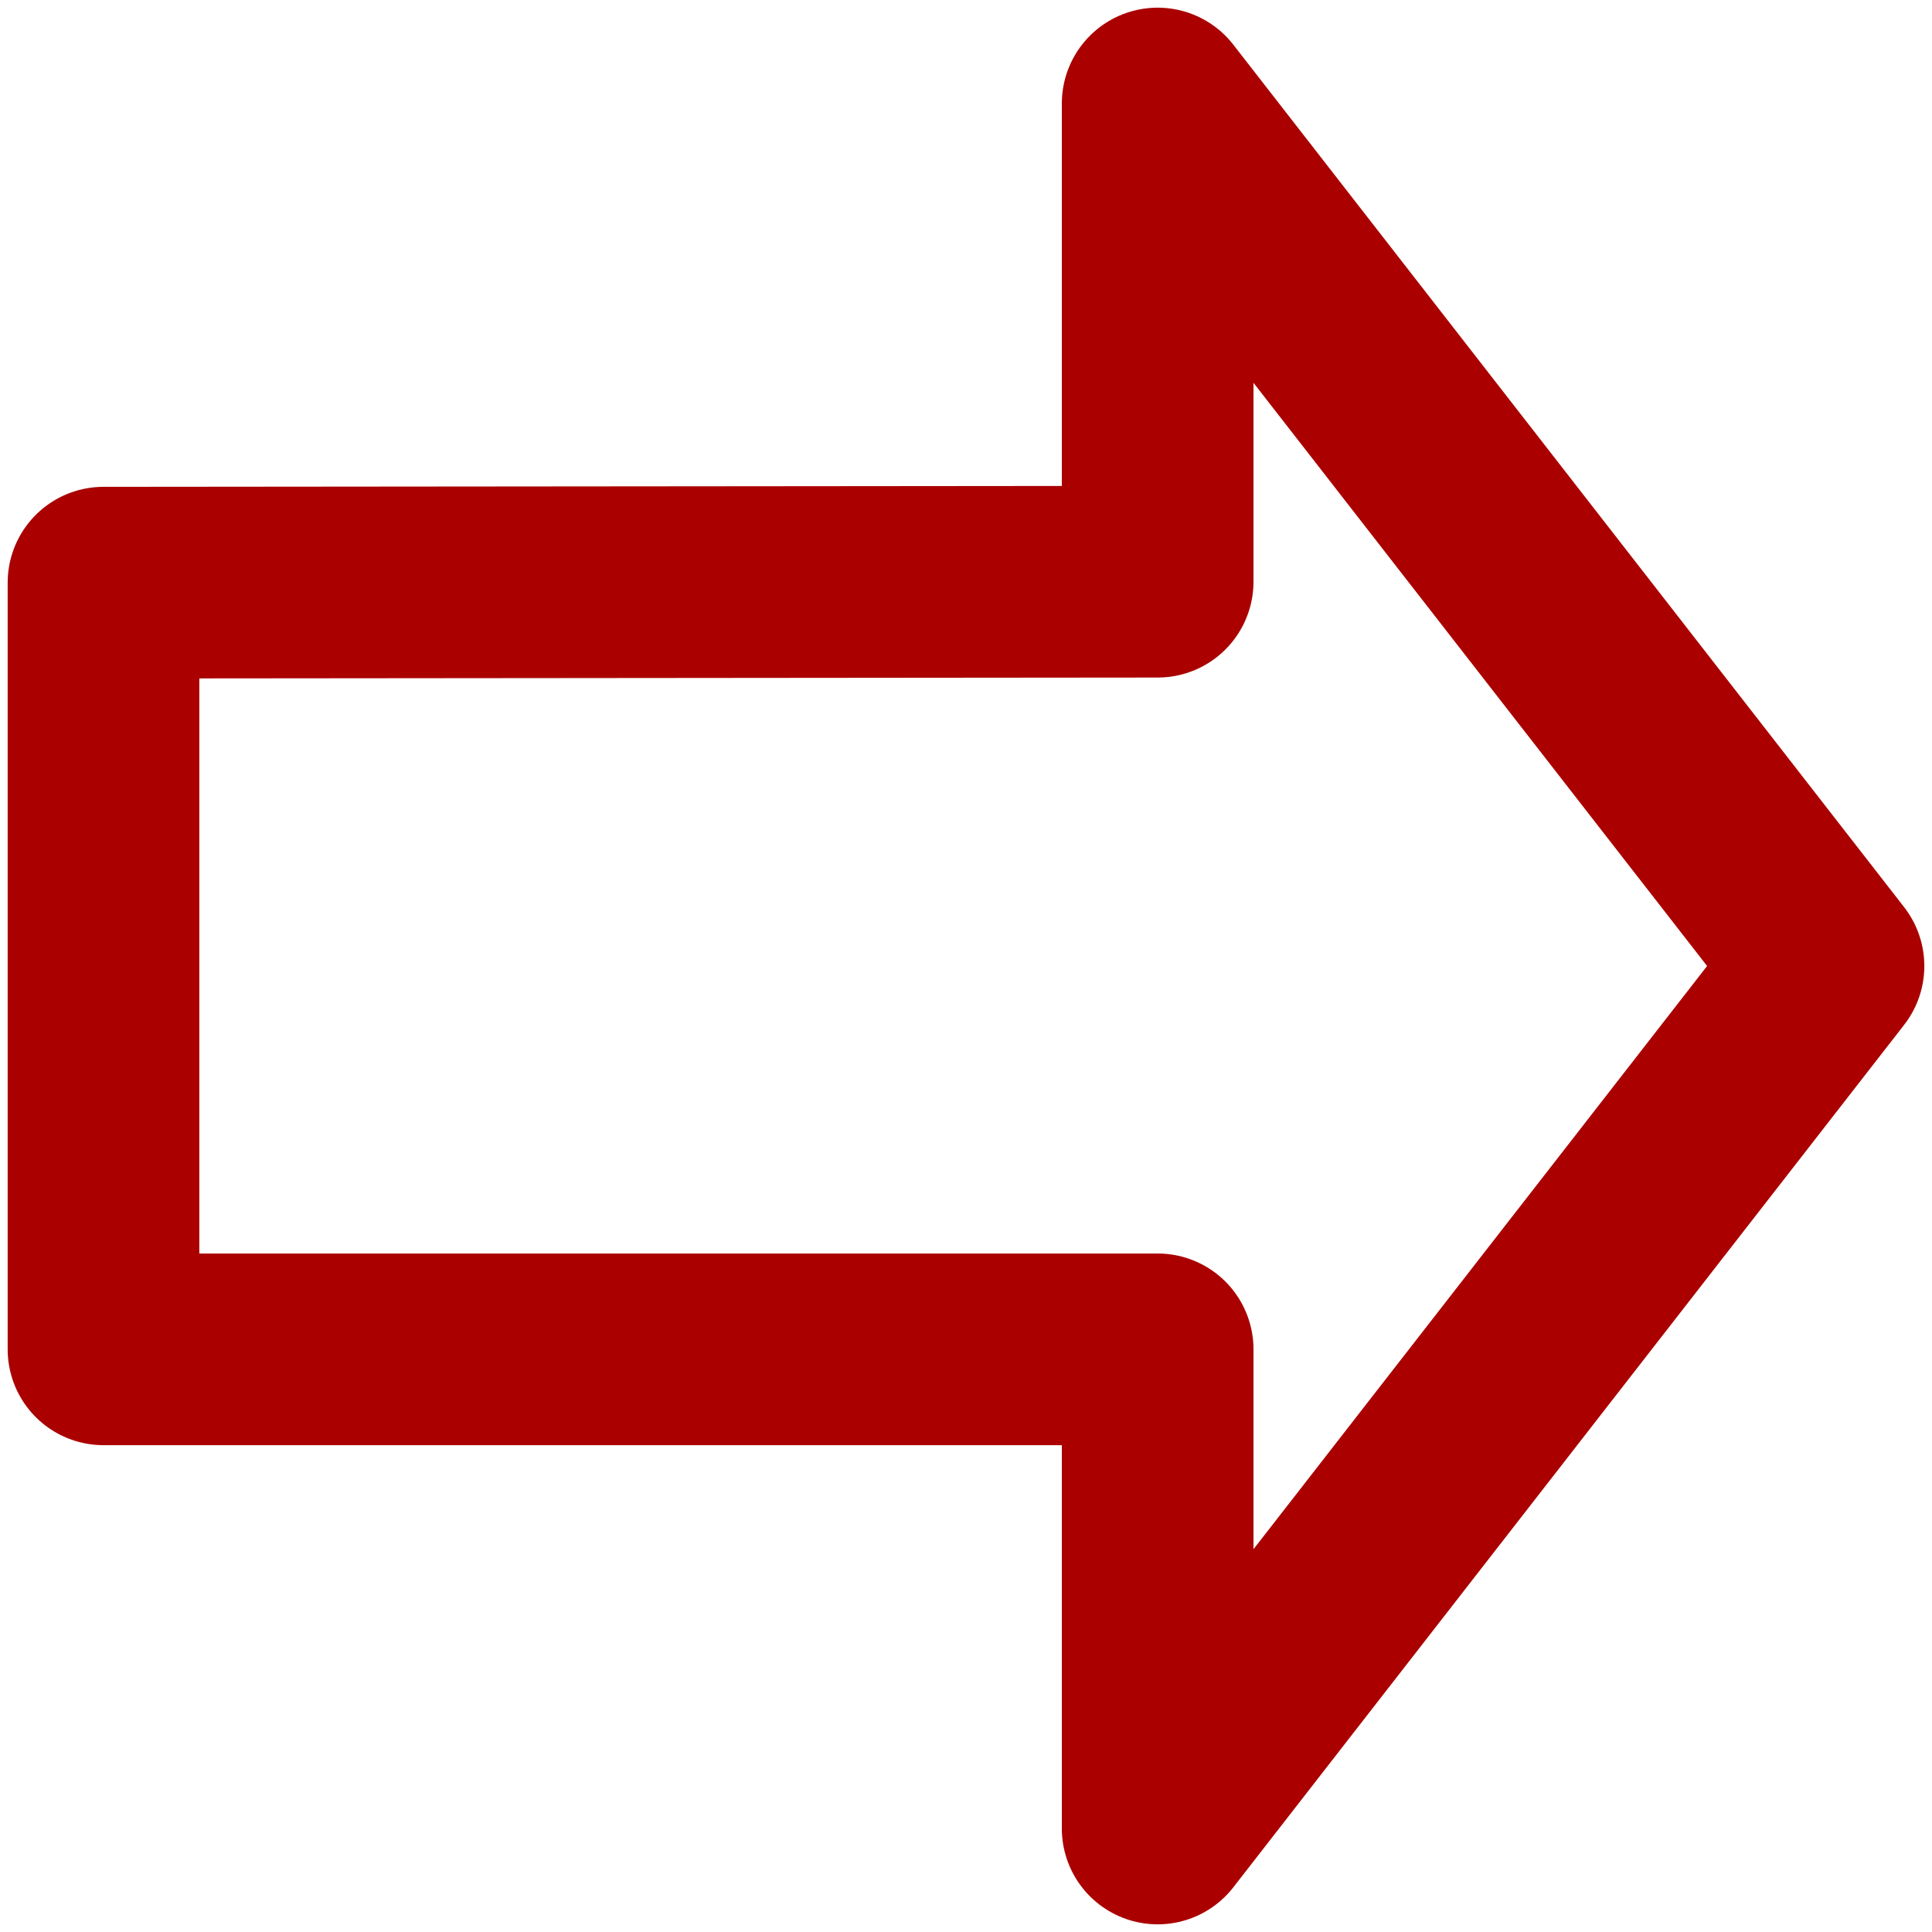
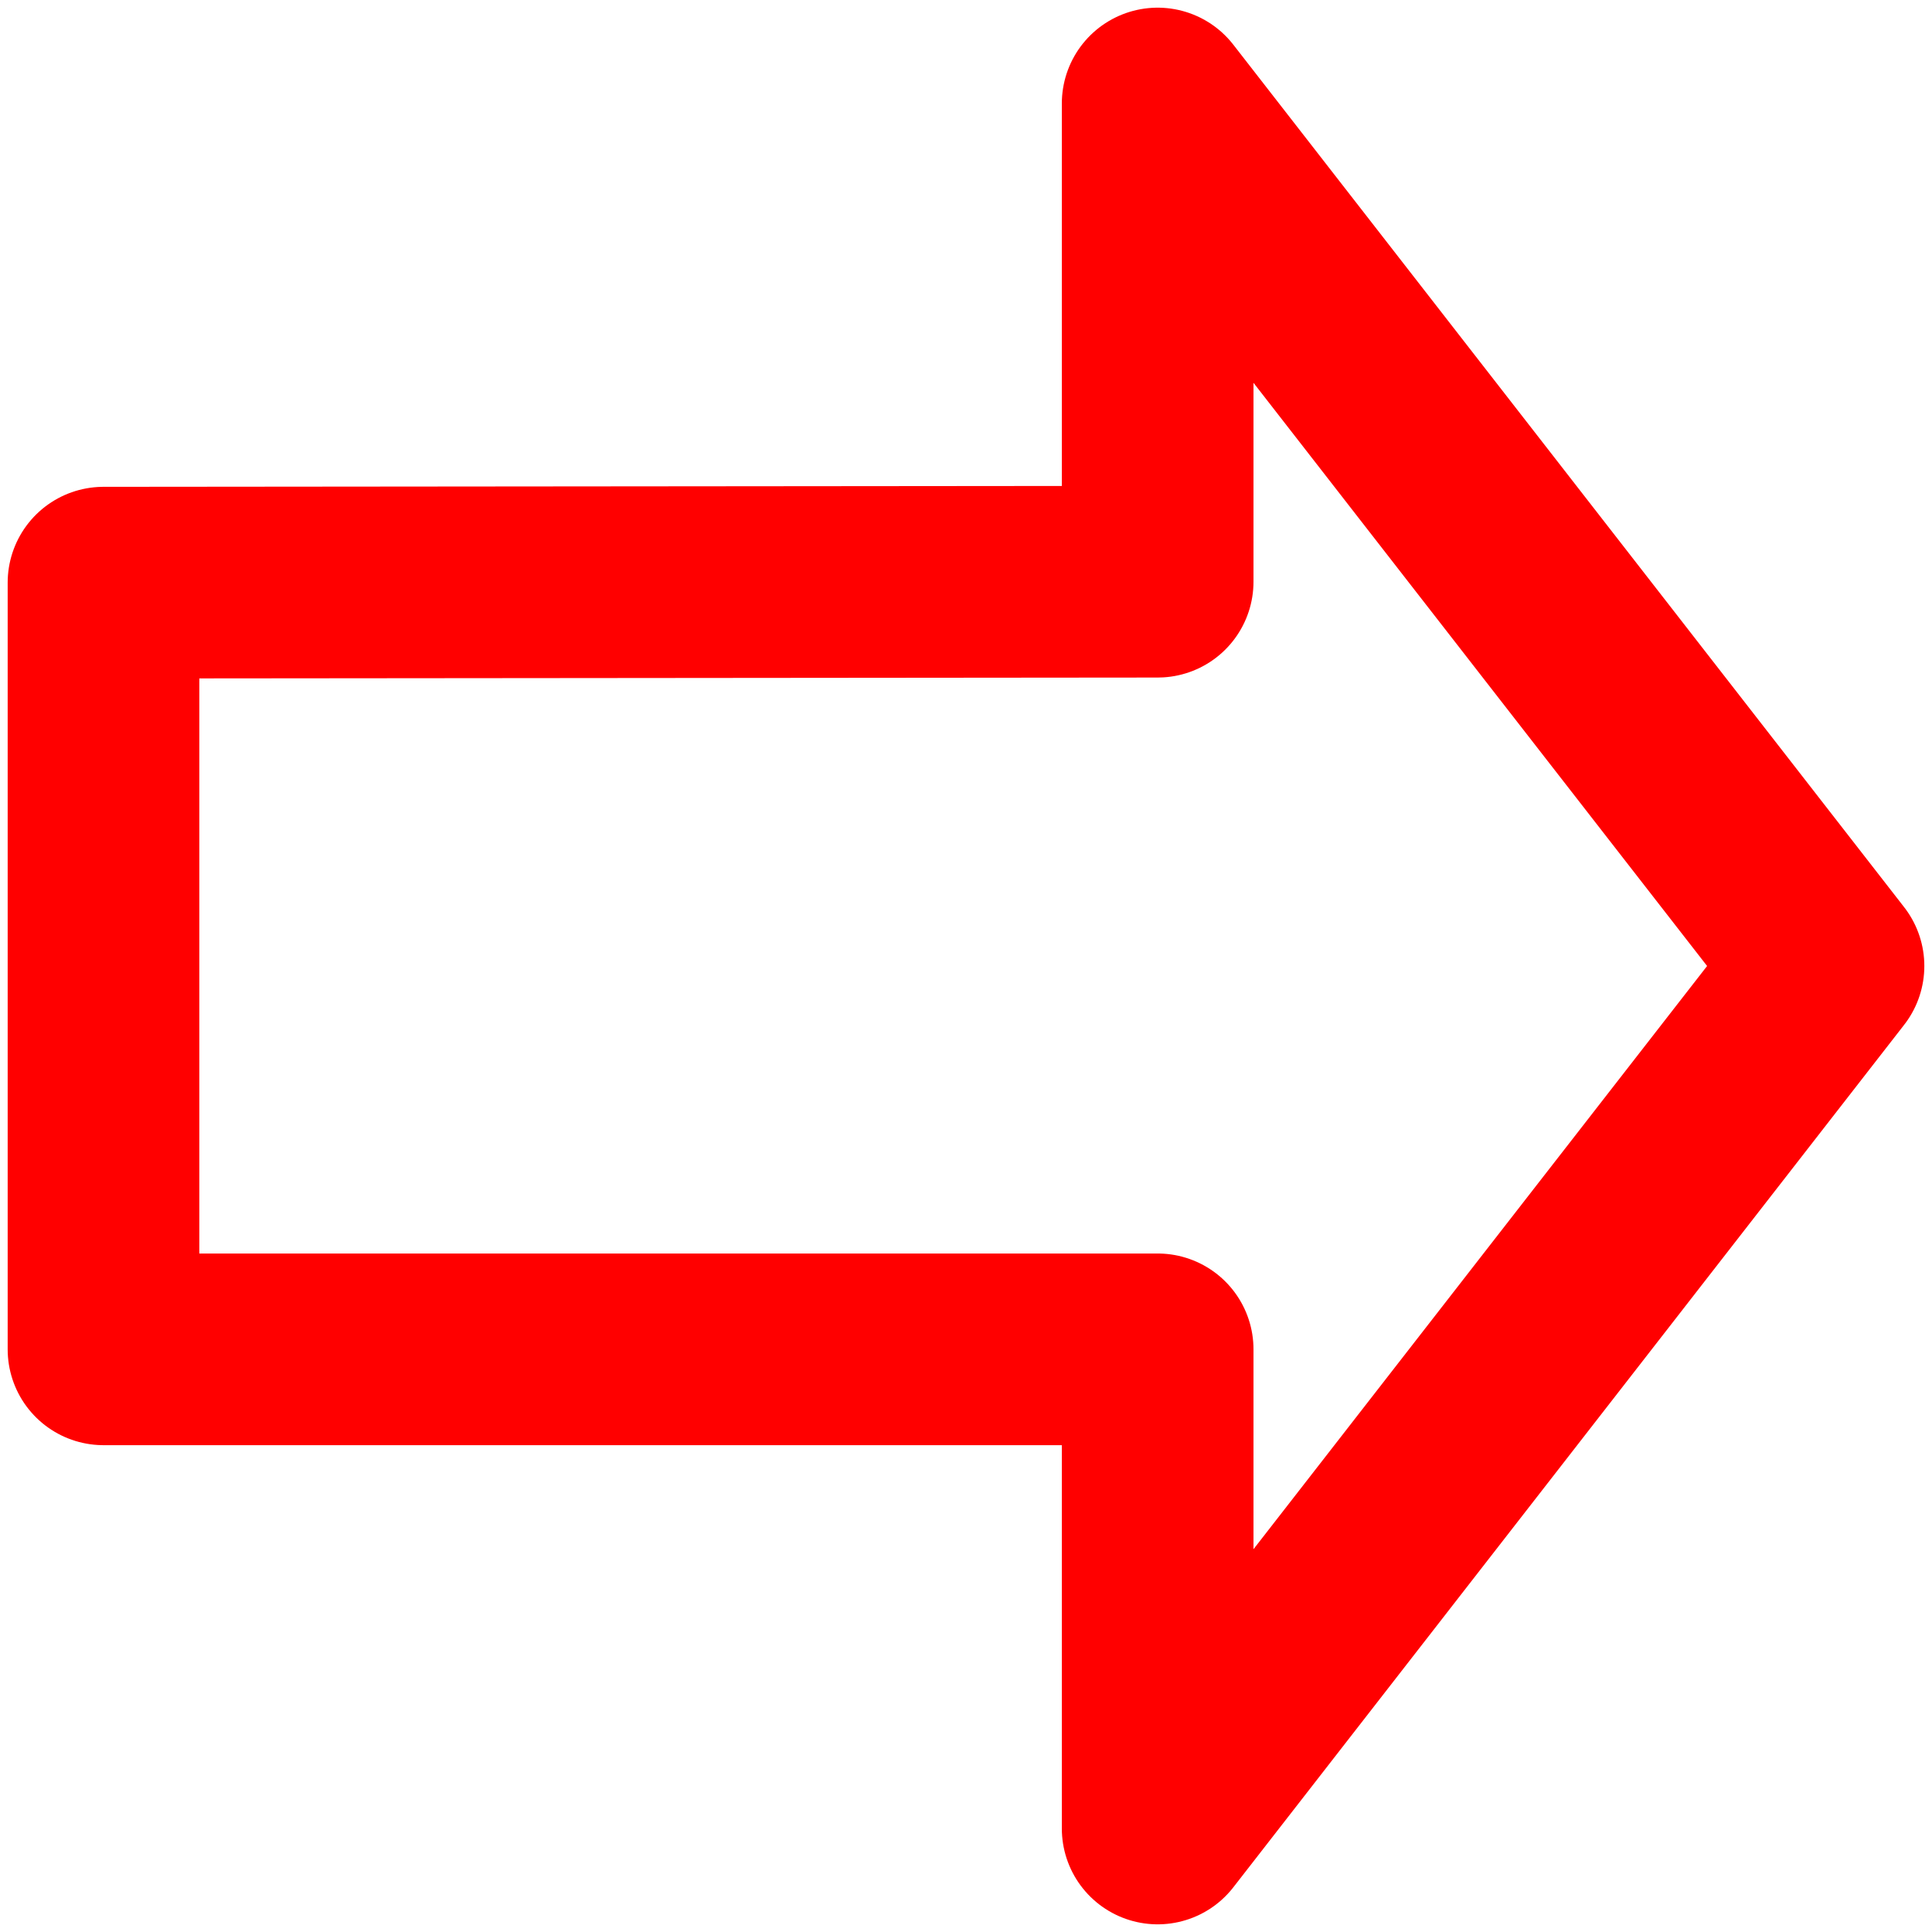
<svg xmlns="http://www.w3.org/2000/svg" width="84" height="84" viewBox="0 0 84 84" fill="none">
-   <path d="M79.5 42L50.333 4.5L50.333 25.292L4.5 25.333L4.5 58.667H50.333V79.5L79.5 42Z" stroke="#aa0000" stroke-width="8.333" stroke-linecap="round" stroke-linejoin="round" />
+   <path d="M79.5 42L50.333 4.5L50.333 25.292L4.5 25.333L4.5 58.667H50.333V79.5L79.5 42Z" stroke="#ff0000" stroke-width="8.333" stroke-linecap="round" stroke-linejoin="round" />
</svg>
